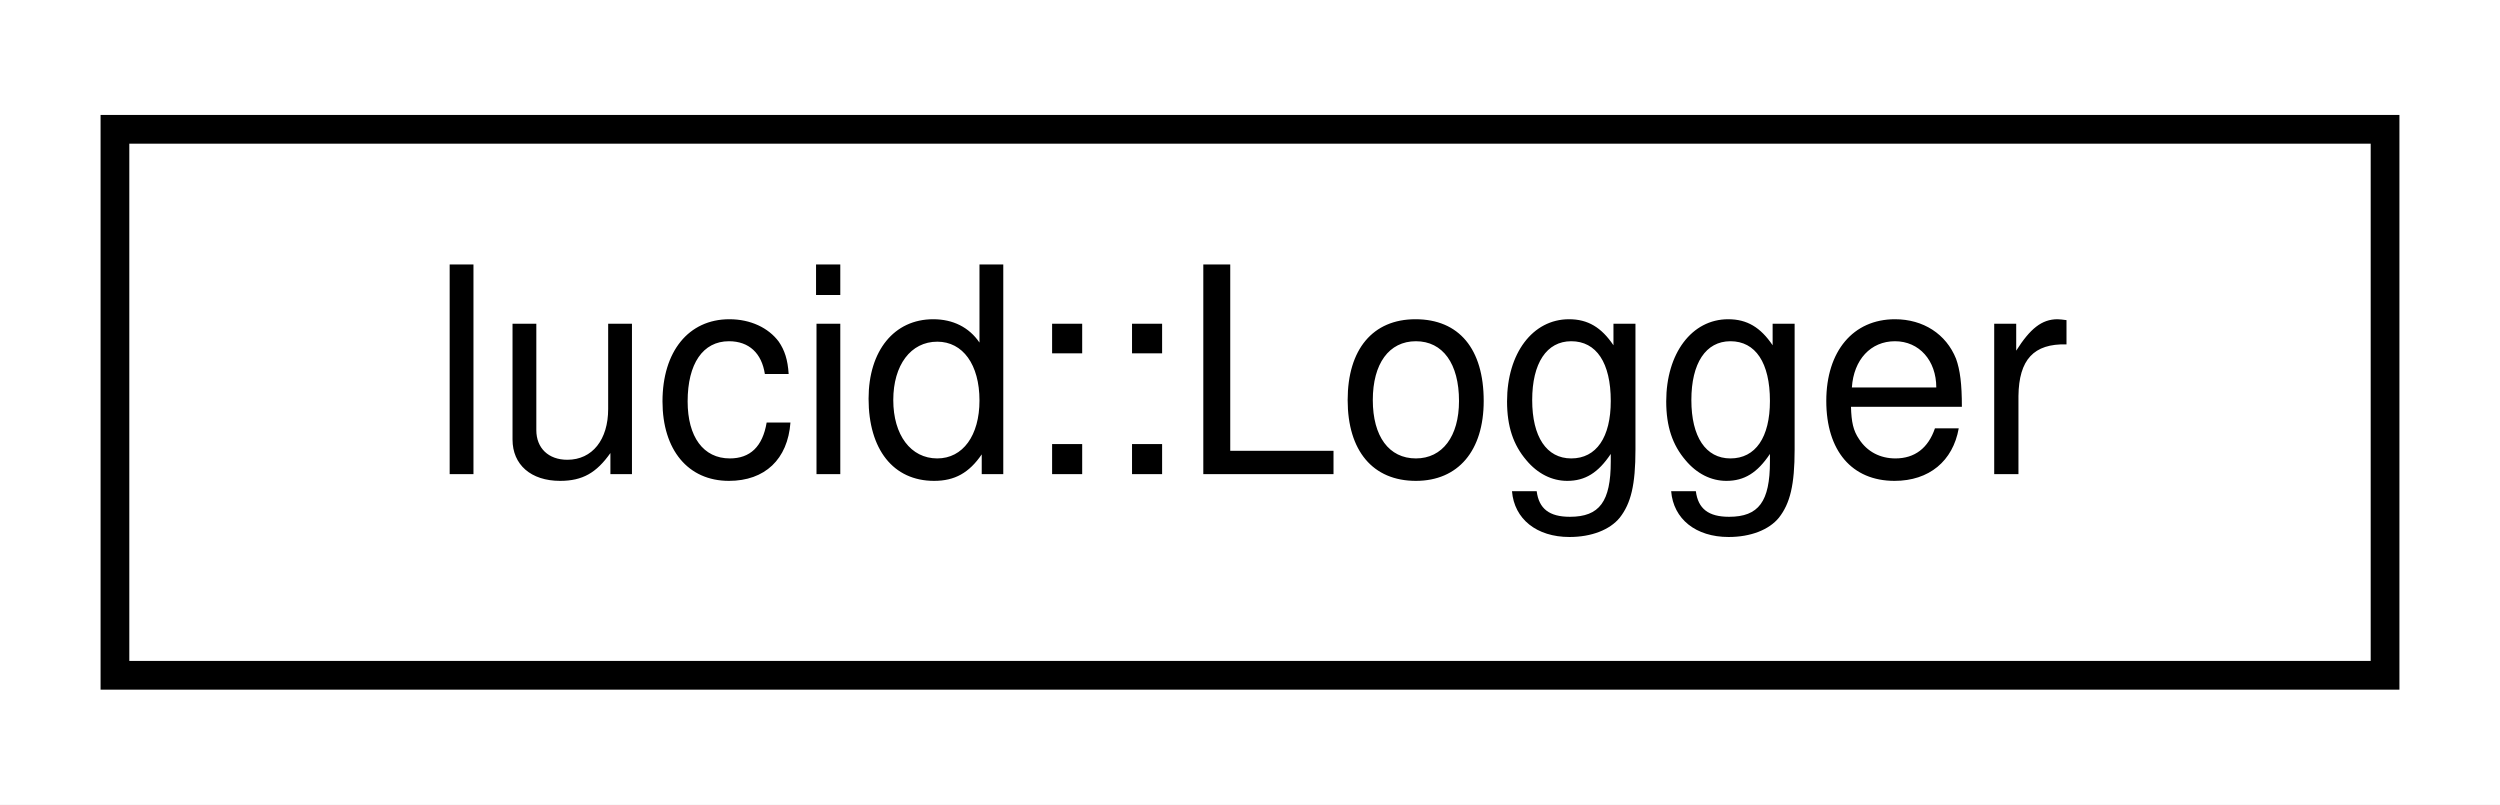
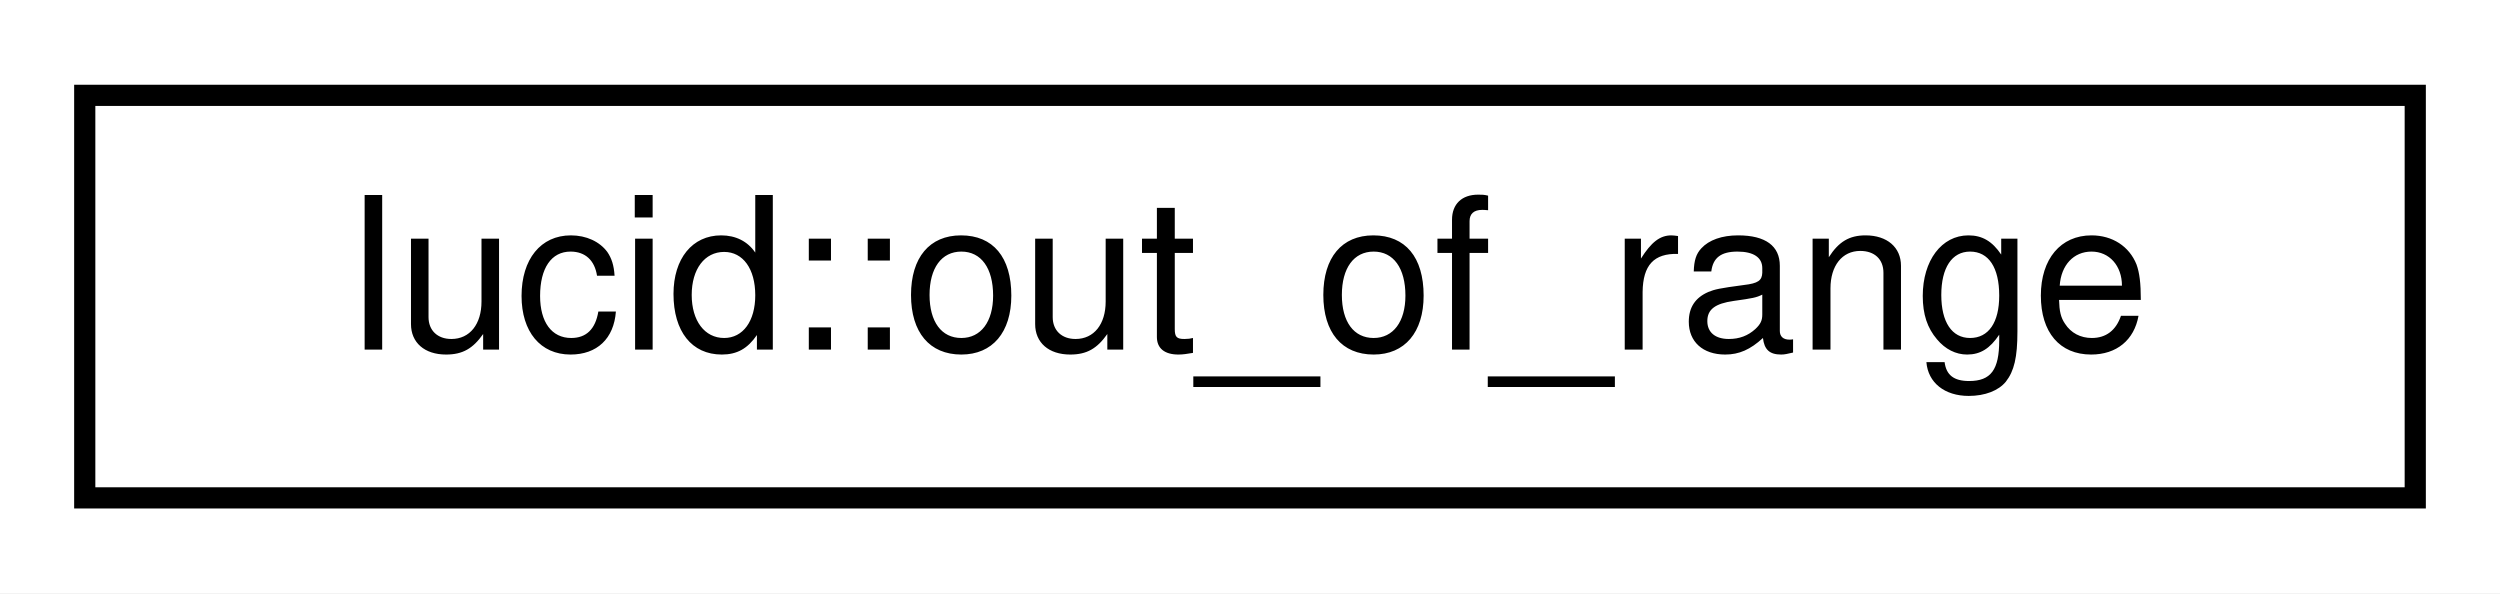
- <svg xmlns="http://www.w3.org/2000/svg" xmlns:xlink="http://www.w3.org/1999/xlink" width="87pt" height="28pt" viewBox="0.00 0.00 87.00 28.00">
+ <svg xmlns="http://www.w3.org/2000/svg" xmlns:xlink="http://www.w3.org/1999/xlink" width="118pt" height="28pt" viewBox="0.00 0.00 118.00 28.00">
  <g id="graph0" class="graph" transform="scale(1 1) rotate(0) translate(4 24)">
-     <polygon fill="#ffffff" stroke="transparent" points="-4,4 -4,-24 83,-24 83,4 -4,4" />
+     <polygon fill="#ffffff" stroke="transparent" points="-4,4 -4,-24 114,-24 114,4 -4,4" />
    <g id="node1" class="node">
      <g id="a_node1">
-         <a xlink:href="classlucid_1_1Logger.html" target="_top" xlink:title="lucid::Logger">
-           <polygon fill="#ffffff" stroke="#000000" points="0,-.5 0,-19.5 79,-19.5 79,-.5 0,-.5" />
-           <text text-anchor="middle" x="39.5" y="-7.5" font-family="Helvetica,sans-Serif" font-size="10.00" fill="#000000">lucid::Logger</text>
+         <a xlink:href="structlucid_1_1out__of__range.html" target="_top" xlink:title="lucid::out_of_range">
+           <polygon fill="#ffffff" stroke="#000000" points="0,-.5 0,-19.5 110,-19.5 110,-.5 0,-.5" />
+           <text text-anchor="middle" x="55" y="-7.5" font-family="Helvetica,sans-Serif" font-size="10.00" fill="#000000">lucid::out_of_range</text>
        </a>
      </g>
    </g>
  </g>
</svg>
